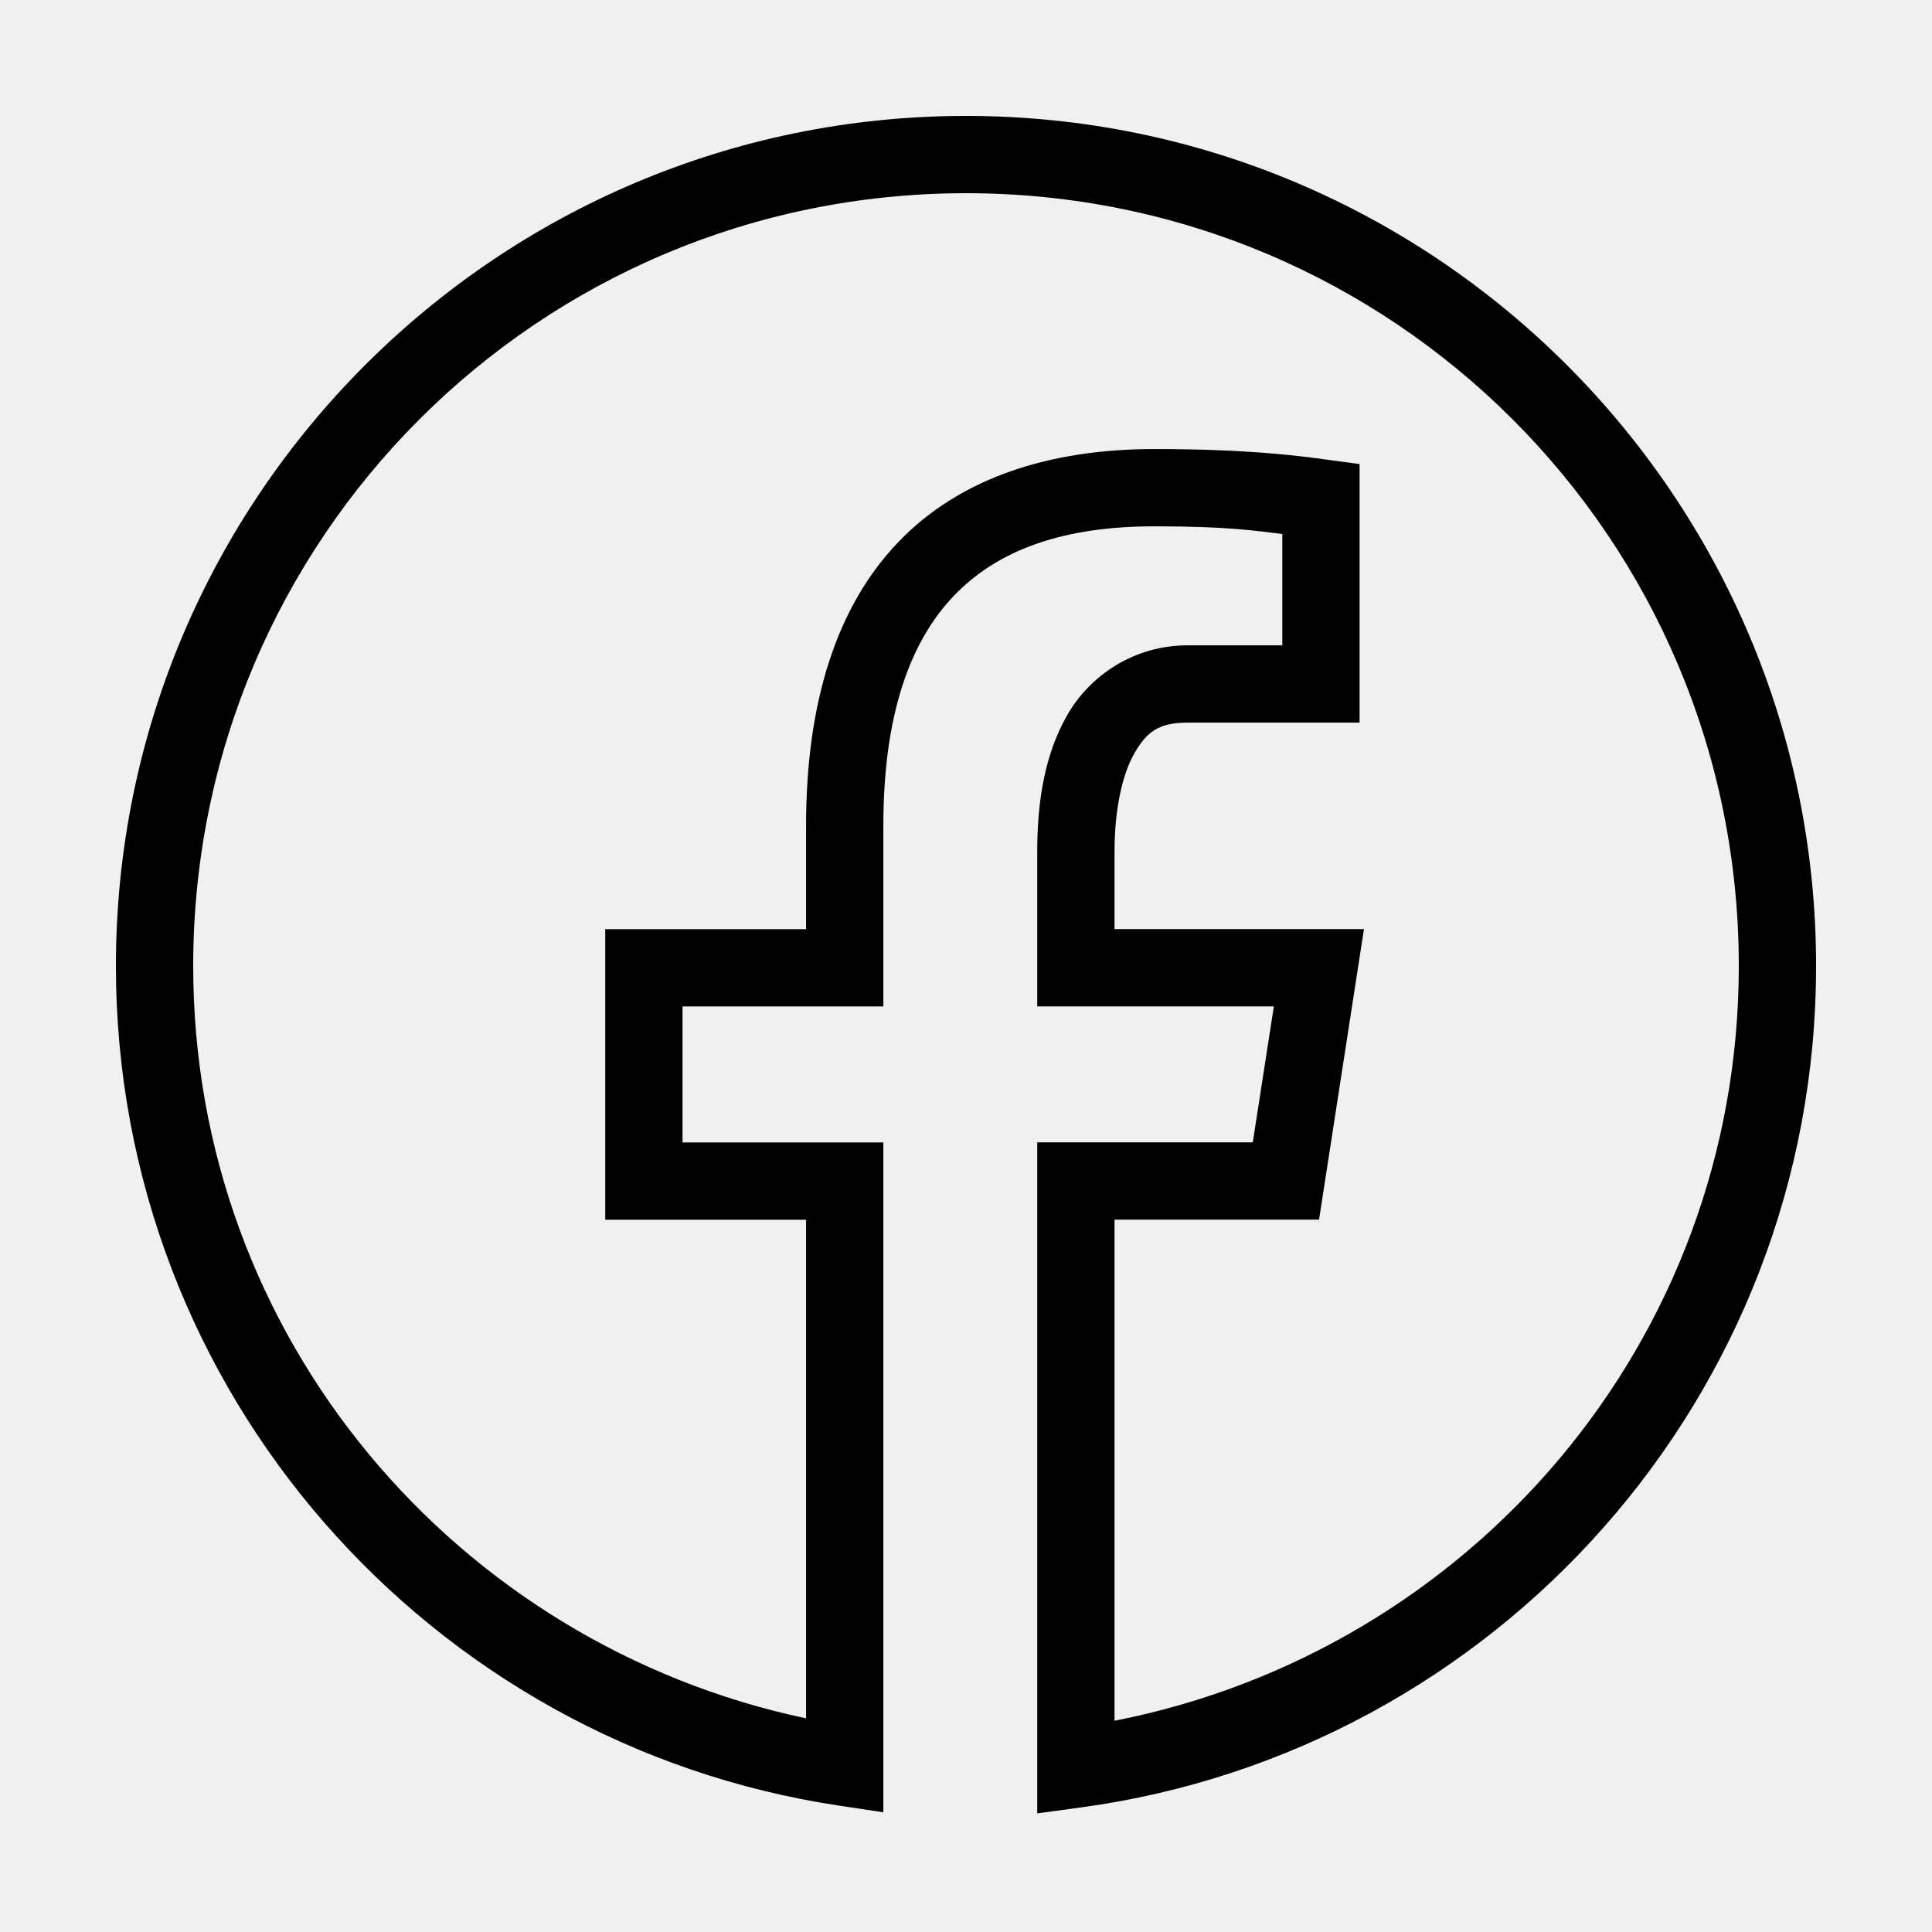
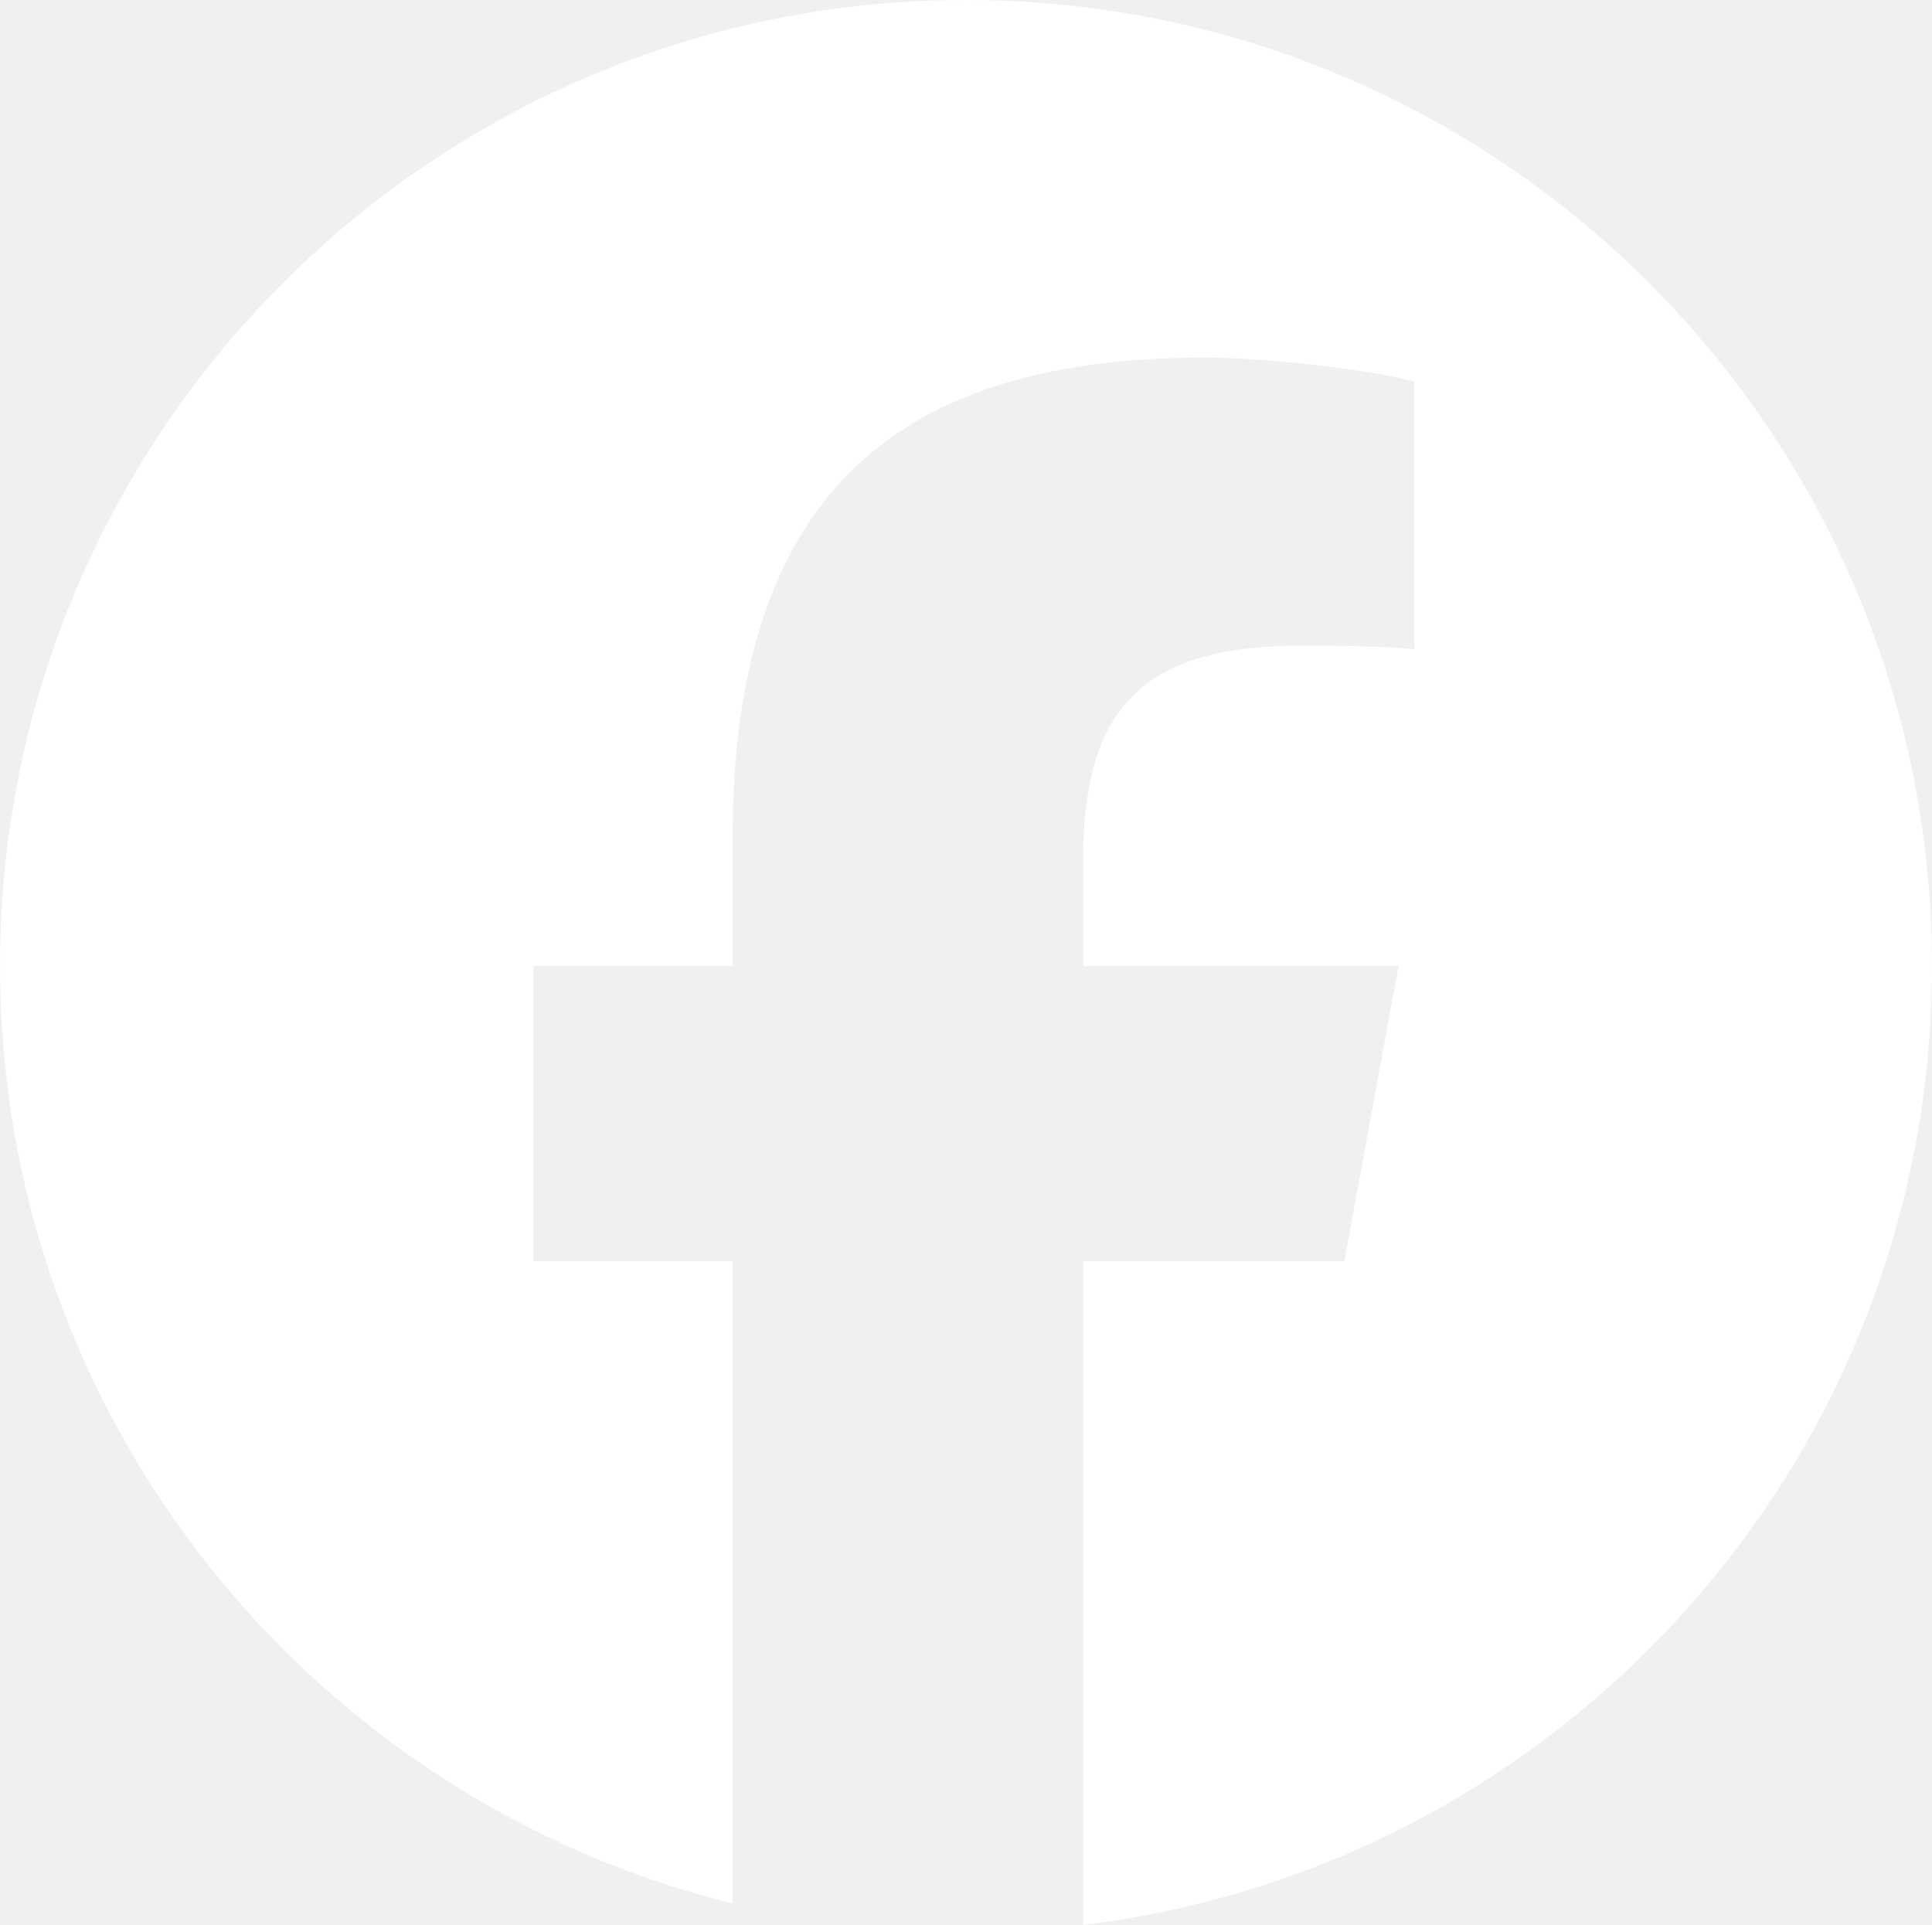
- <svg xmlns="http://www.w3.org/2000/svg" x="0px" y="0px" viewBox="0 0 50 50">
-   <path d="M 25 3 C 12.862 3 3 12.862 3 25 C 3 36.019 11.128 45.138 21.713 46.729 L 22.861 46.902 L 22.861 29.566 L 17.664 29.566 L 17.664 26.047 L 22.861 26.047 L 22.861 21.373 C 22.861 18.495 23.552 16.599 24.695 15.41 C 25.839 14.221 27.528 13.621 29.879 13.621 C 31.759 13.621 32.49 13.735 33.186 13.82 L 33.186 16.701 L 30.738 16.701 C 29.35 16.701 28.21 17.476 27.619 18.508 C 27.028 19.54 26.844 20.772 26.844 22.027 L 26.844 26.045 L 32.967 26.045 L 32.422 29.564 L 26.844 29.564 L 26.844 46.93 L 27.979 46.775 C 38.714 45.319 47 36.127 47 25 C 47 12.862 37.138 3 25 3 z M 25 5 C 36.058 5 45 13.942 45 25 C 45 34.73 38.036 42.732 28.844 44.533 L 28.844 31.564 L 34.137 31.564 L 35.299 24.045 L 28.844 24.045 L 28.844 22.027 C 28.844 20.99 29.034 20.06 29.354 19.502 C 29.673 18.944 29.982 18.701 30.738 18.701 L 35.186 18.701 L 35.186 12.01 L 34.318 11.893 C 33.719 11.811 32.349 11.621 29.879 11.621 C 27.176 11.621 24.856 12.357 23.254 14.023 C 21.652 15.689 20.861 18.17 20.861 21.373 L 20.861 24.047 L 15.664 24.047 L 15.664 31.566 L 20.861 31.566 L 20.861 44.471 C 11.817 42.555 5 34.624 5 25 C 5 13.942 13.942 5 25 5 z" />
+ <svg xmlns="http://www.w3.org/2000/svg" shape-rendering="geometricPrecision" text-rendering="geometricPrecision" image-rendering="optimizeQuality" fill-rule="evenodd" clip-rule="evenodd" viewBox="0 0 512 510.125">
+   <path fill="#fff" fill-rule="nonzero" d="M512 256C512 114.615 397.385 0 256 0S0 114.615 0 256c0 120.059 82.652 220.797 194.157 248.461V334.229h-52.79V256h52.79v-33.709c0-87.134 39.432-127.521 124.977-127.521 16.218 0 44.202 3.18 55.651 6.36v70.916c-6.042-.635-16.537-.954-29.575-.954-41.977 0-58.196 15.901-58.196 57.241V256h83.619l-14.365 78.229h-69.254v175.896C413.771 494.815 512 386.885 512 256z" />
</svg>
